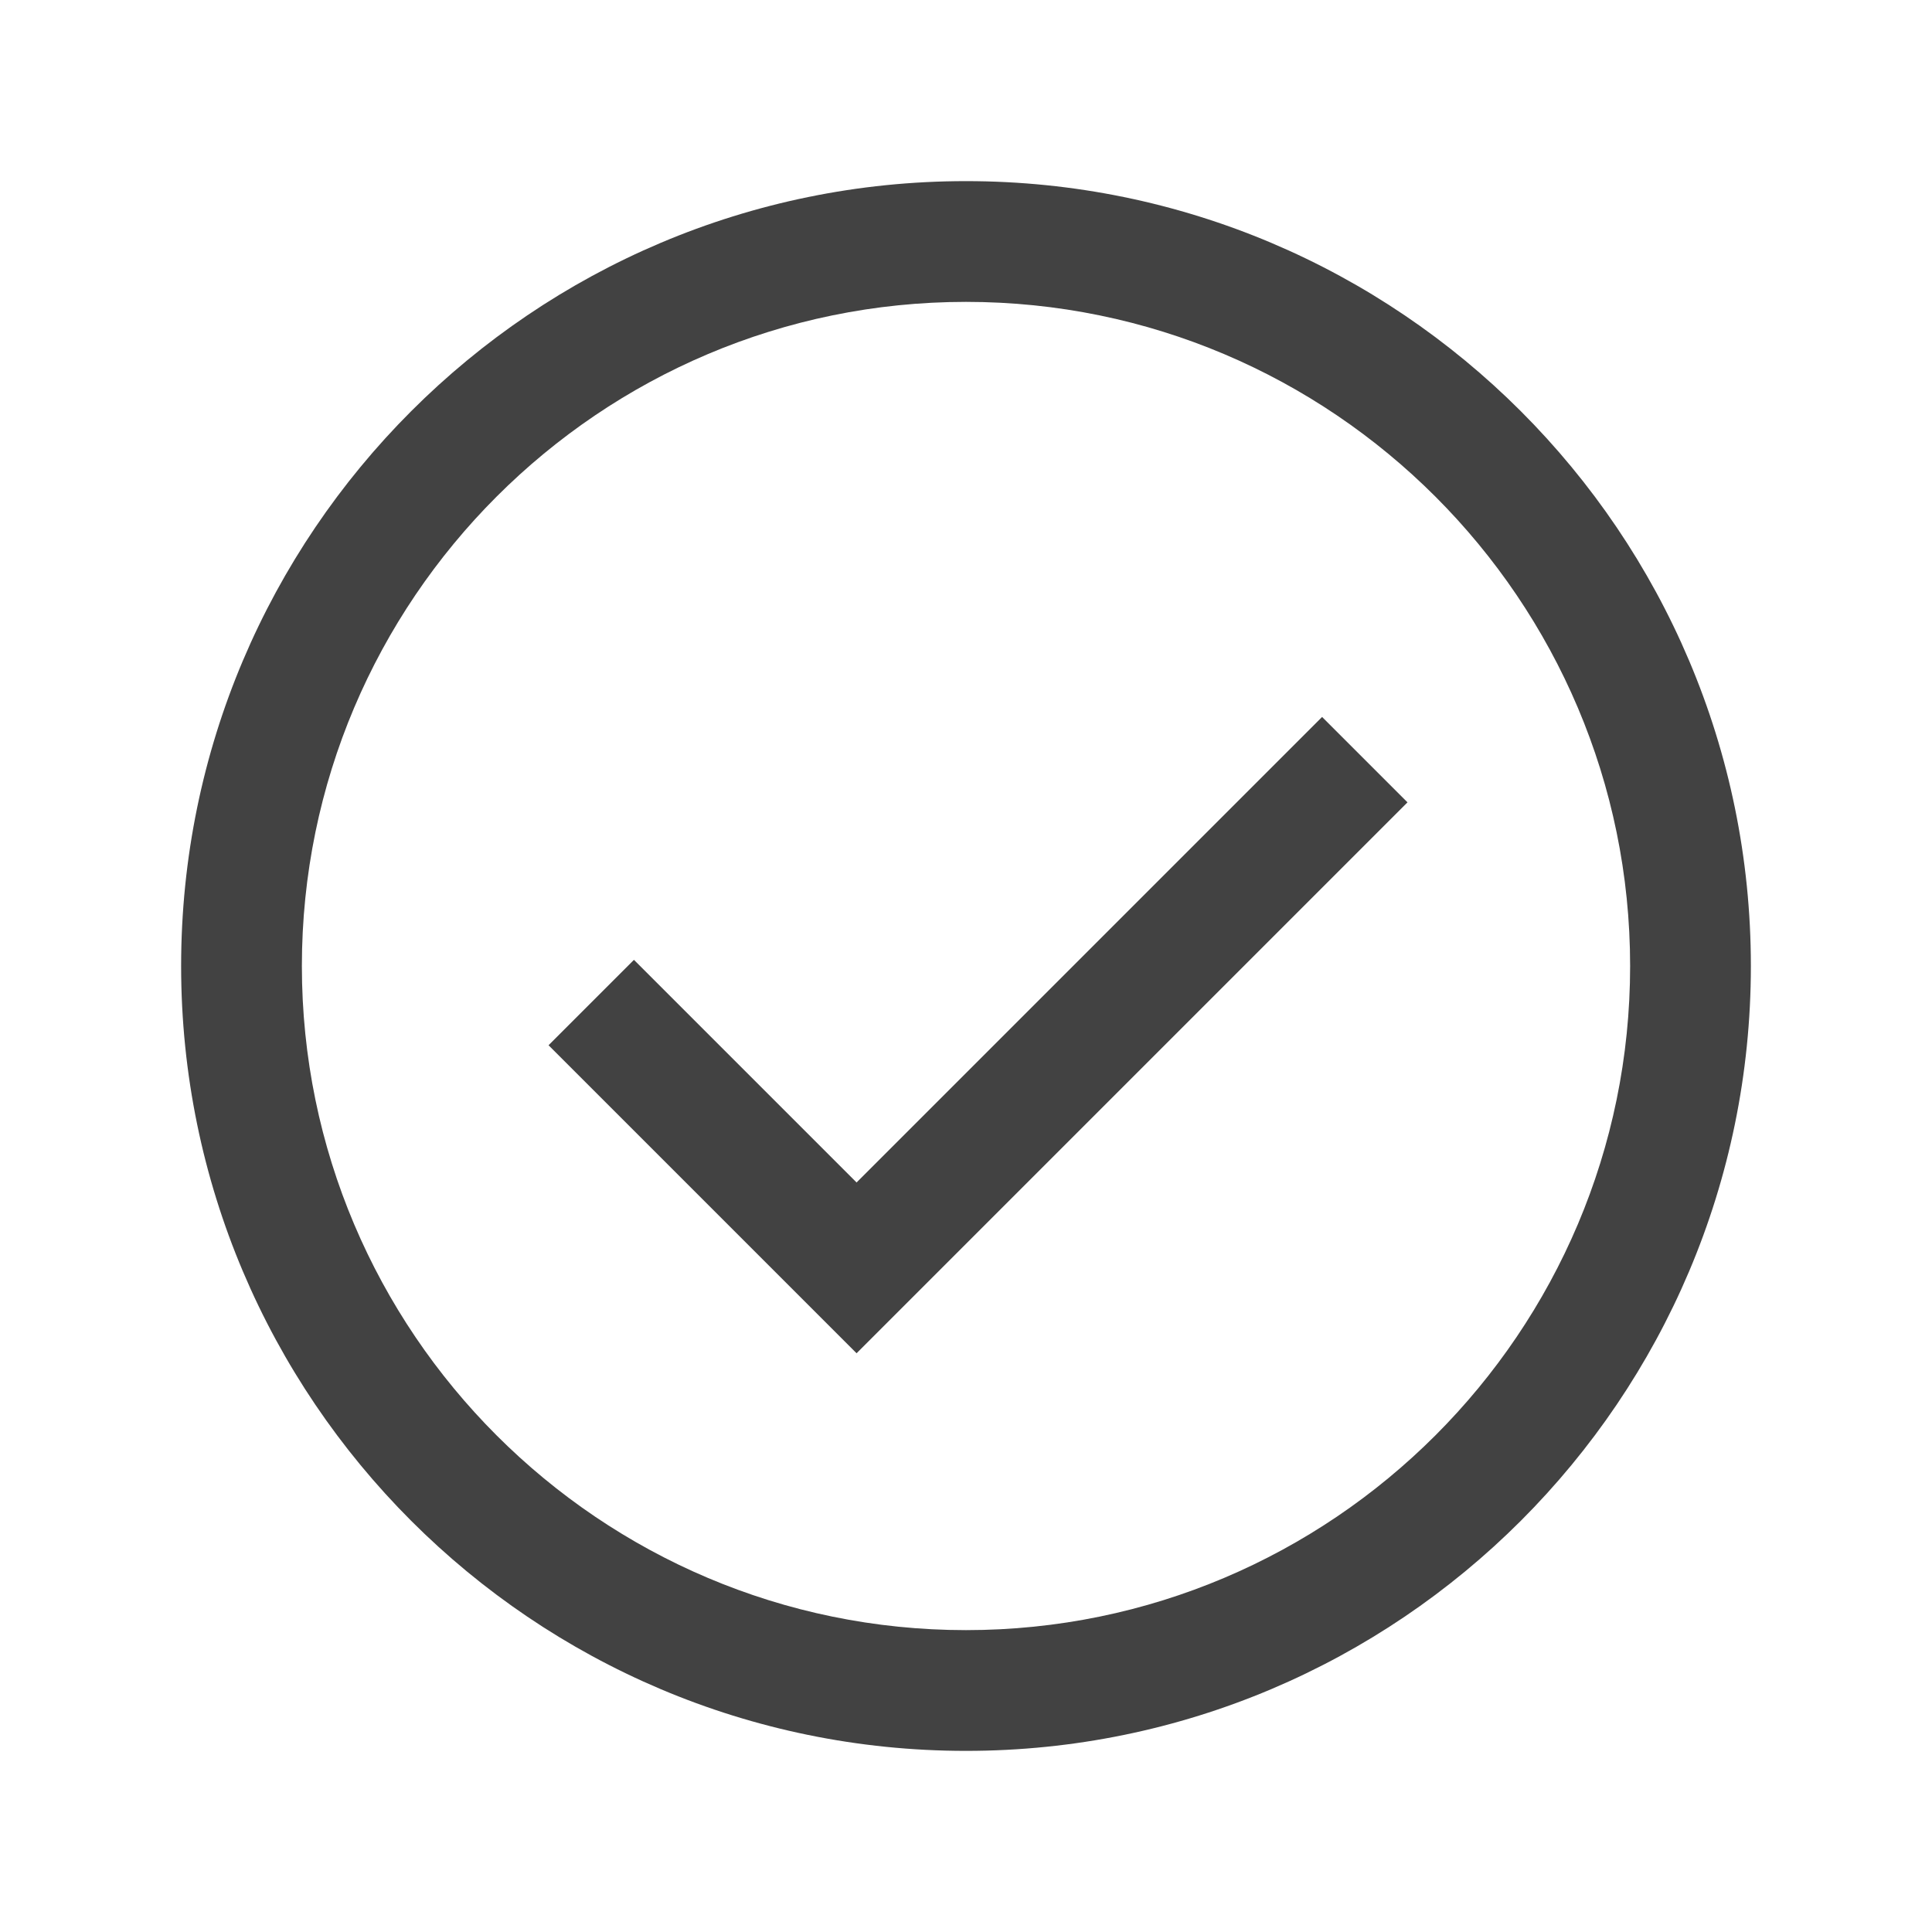
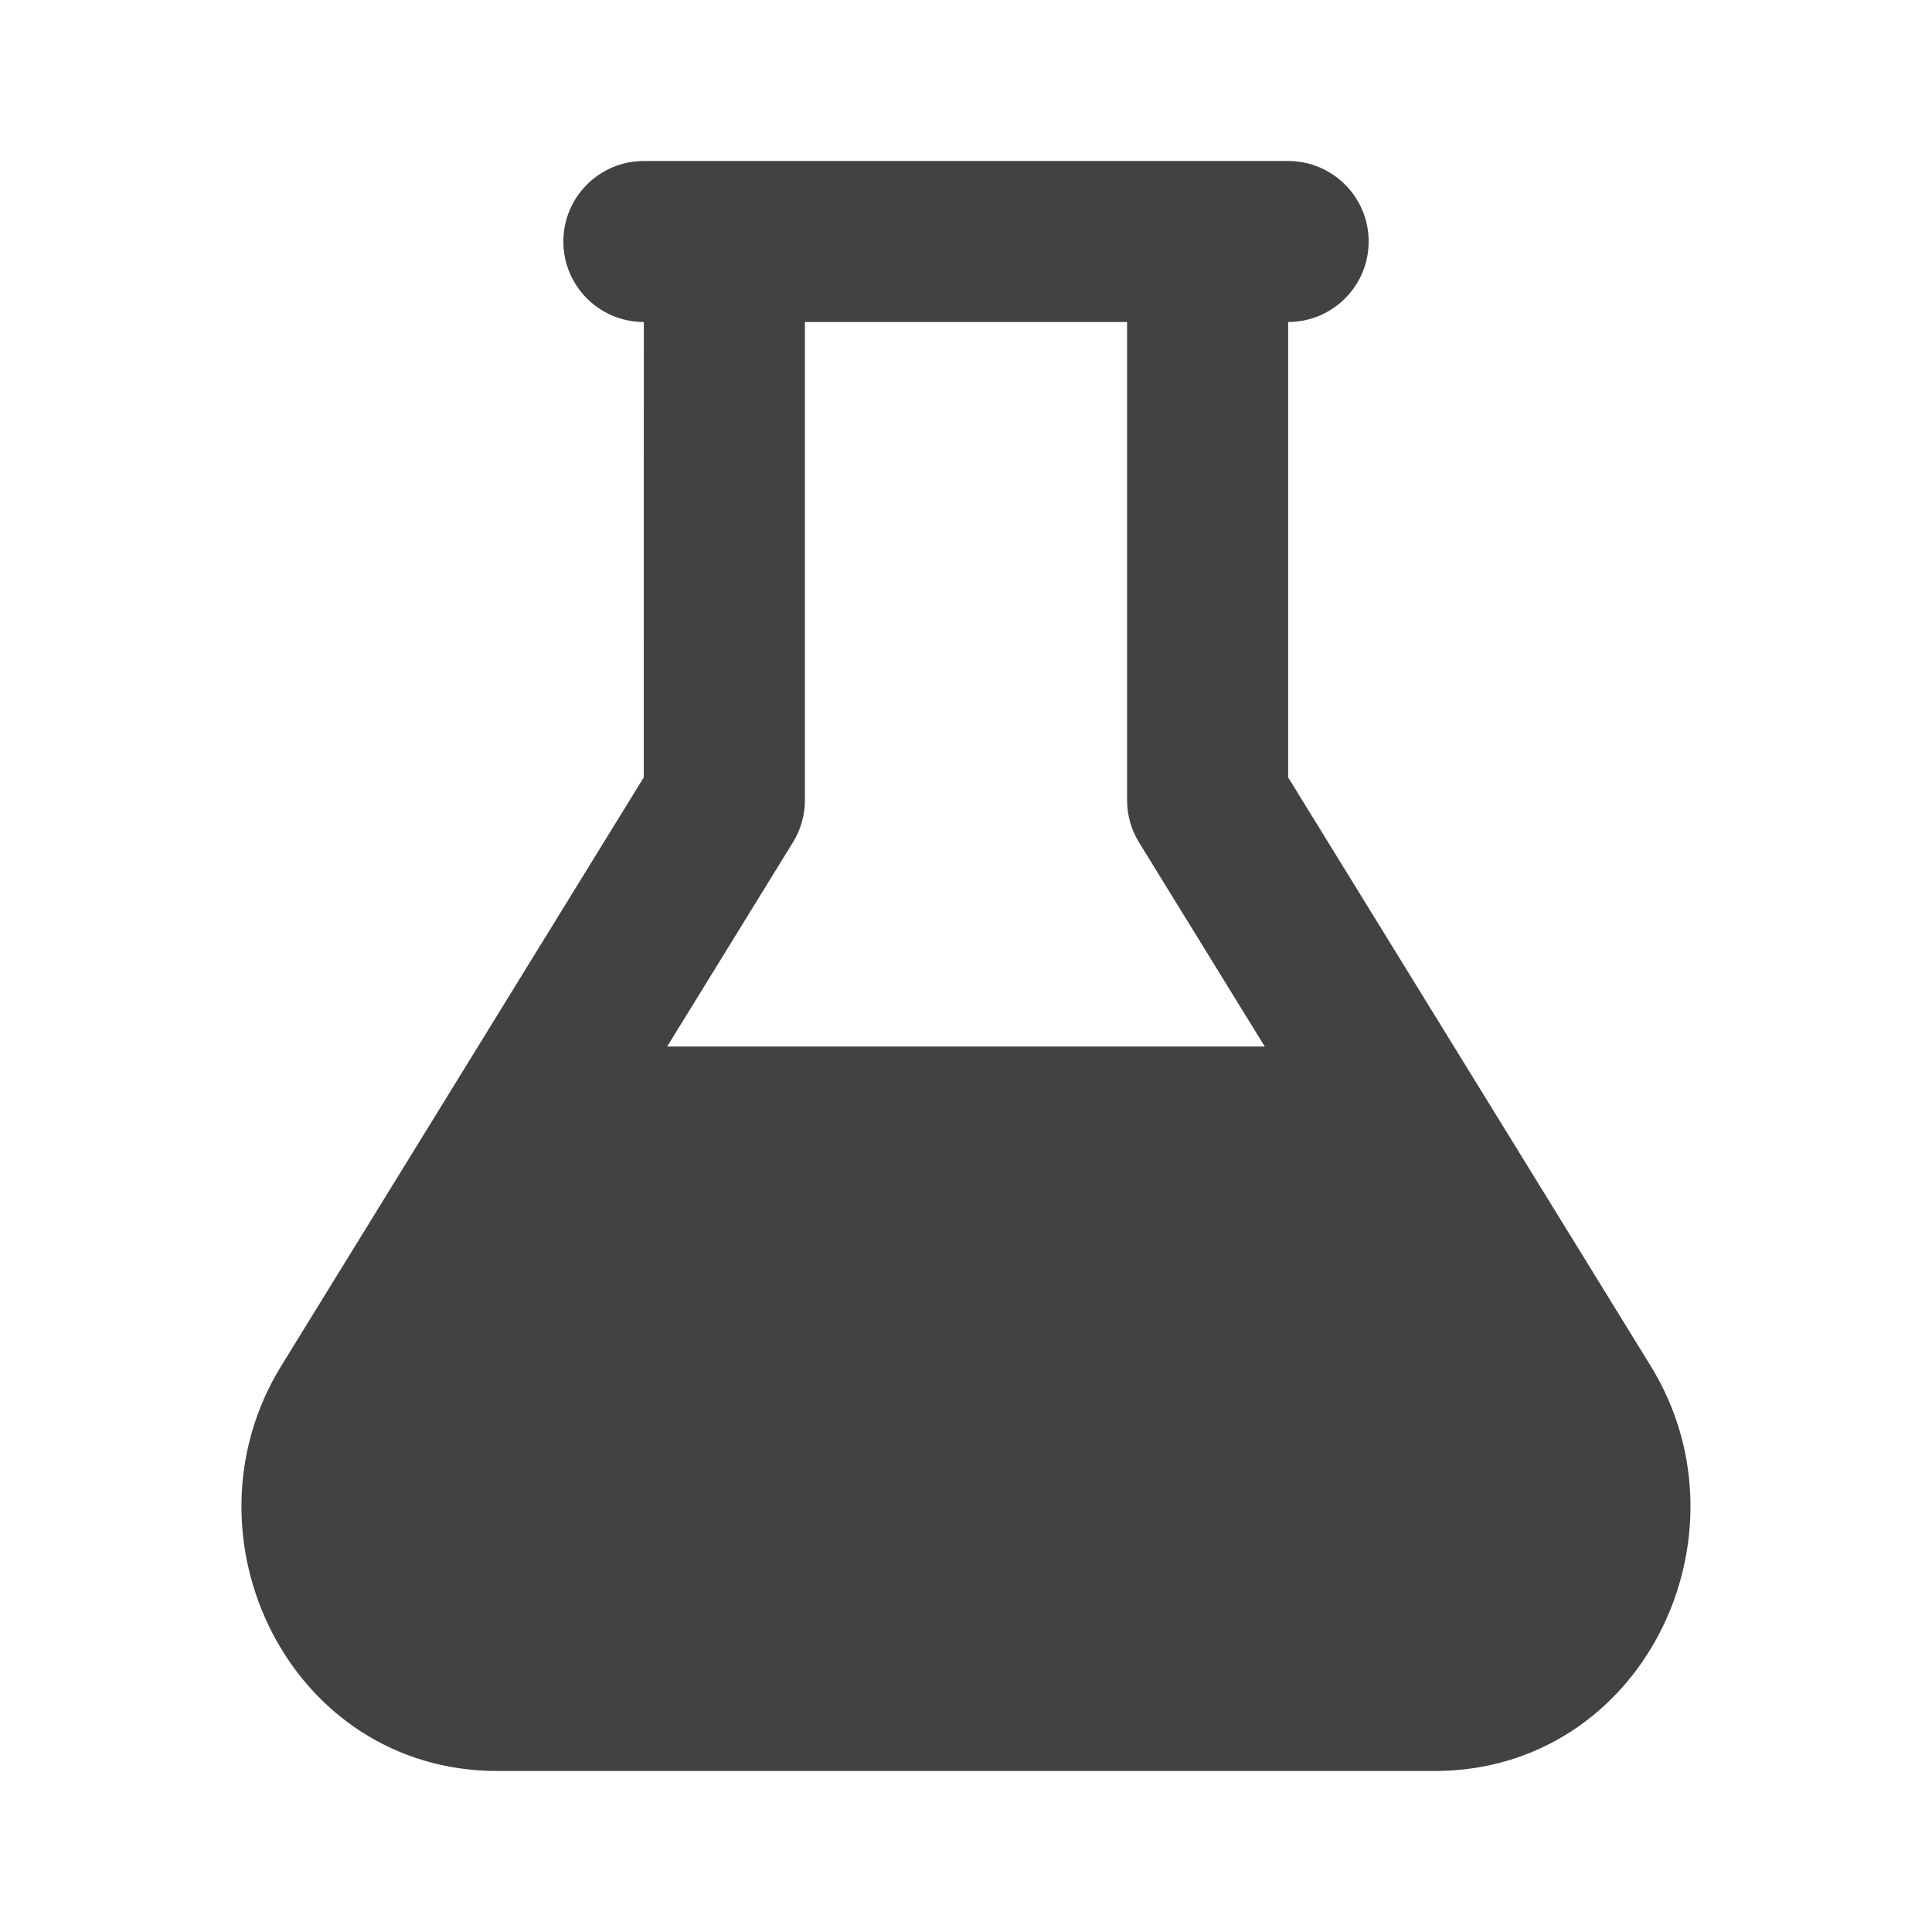
- <svg xmlns="http://www.w3.org/2000/svg" fill="#424242" height="512" viewBox="0 0 512 512" width="512">
-   <path d="m256 48c-114.75 0-208 93.25-208 208s93.25 208 208 208 208-93.25 208-208-93.25-208-208-208zm0 384c-97.05 0-176-78.95-176-176s78.95-176 176-176 176 78.95 176 176-78.95 176-176 176z" />
-   <path d="m227 313.37-59-59-22.63 22.63 81.63 81.63 146-146-22.63-22.63z" />
+ <svg xmlns="http://www.w3.org/2000/svg" fill="#424242" height="512" viewBox="0 0 24 24" width="512">
+   <path clip-rule="evenodd" d="m7.998 4c-.553 0-1-.448-1-1s.448-1 1-1h8.004c.552 0 1.0.448 1 1s-.448 1-1 1v5.657l4.504 7.312c1.303 2.116-.103 5.031-2.687 5.031h-11.639c-2.583 0-3.99-2.915-2.687-5.031l4.504-7.312zm2.001 0v5.94c0 .185-.051.367-.149.524l-1.562 2.536h7.423l-1.562-2.536c-.097-.158-.148-.339-.148-.524v-5.94z" fill-rule="evenodd" />
</svg>
